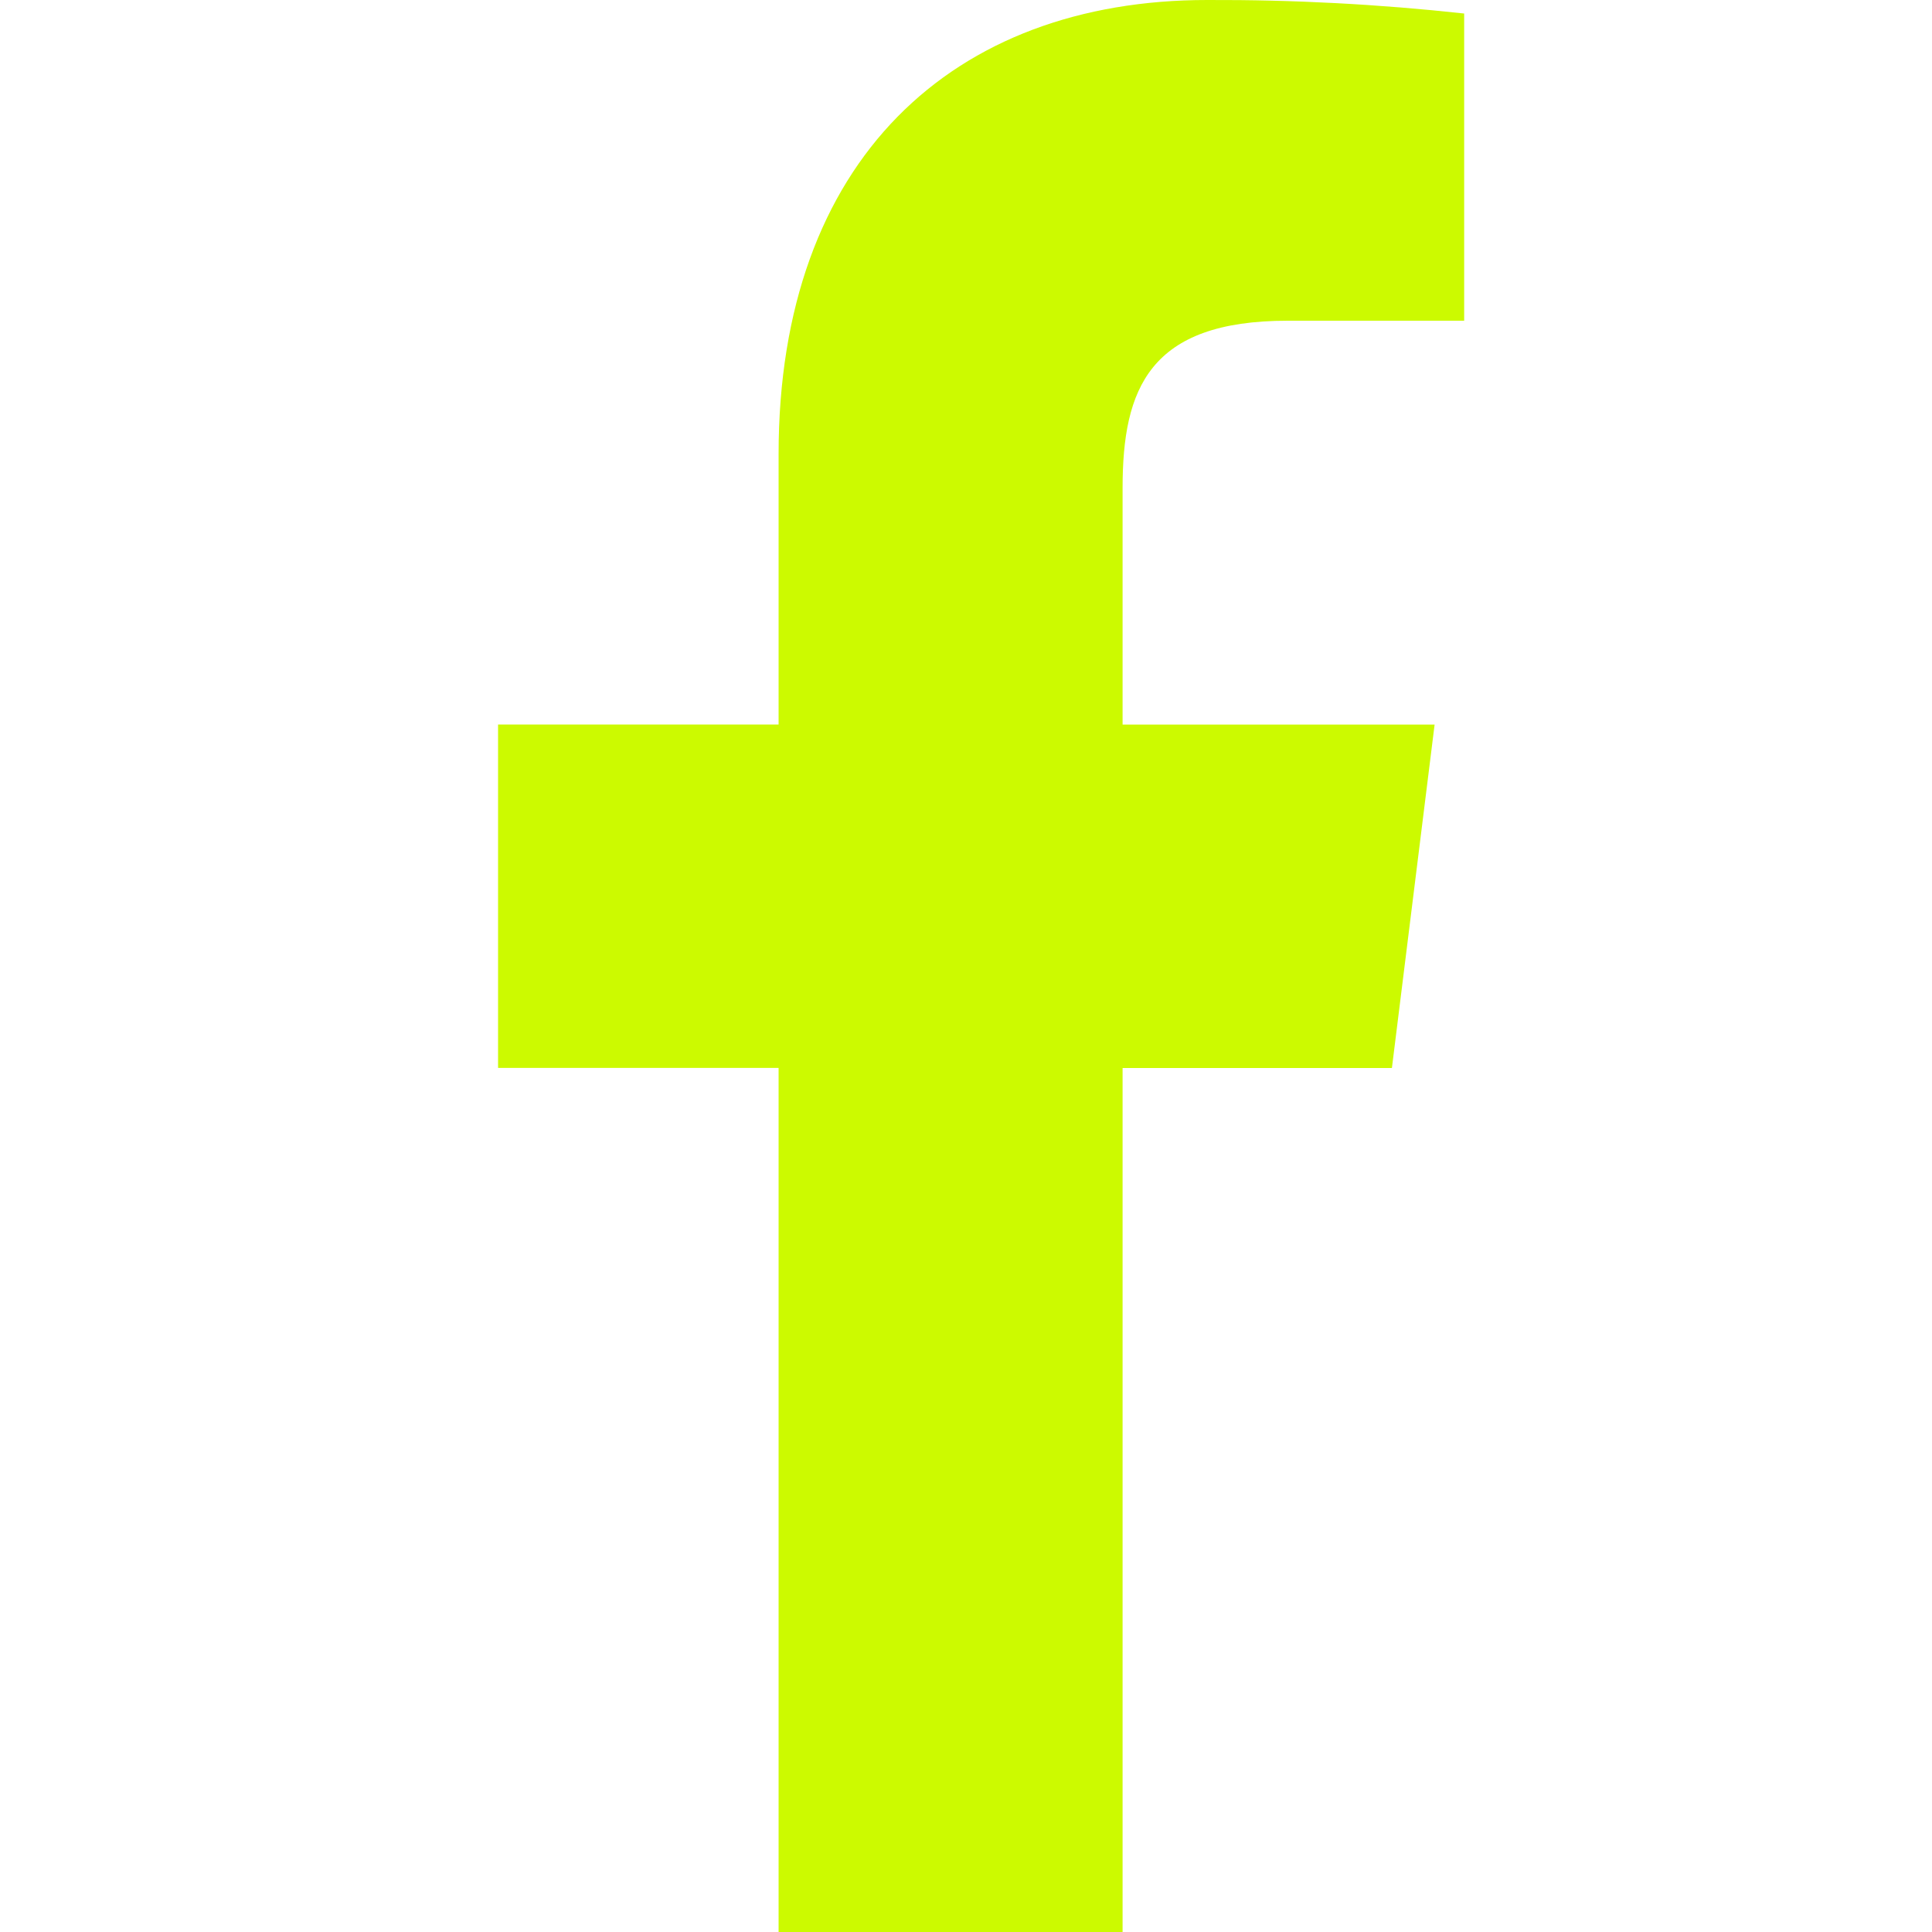
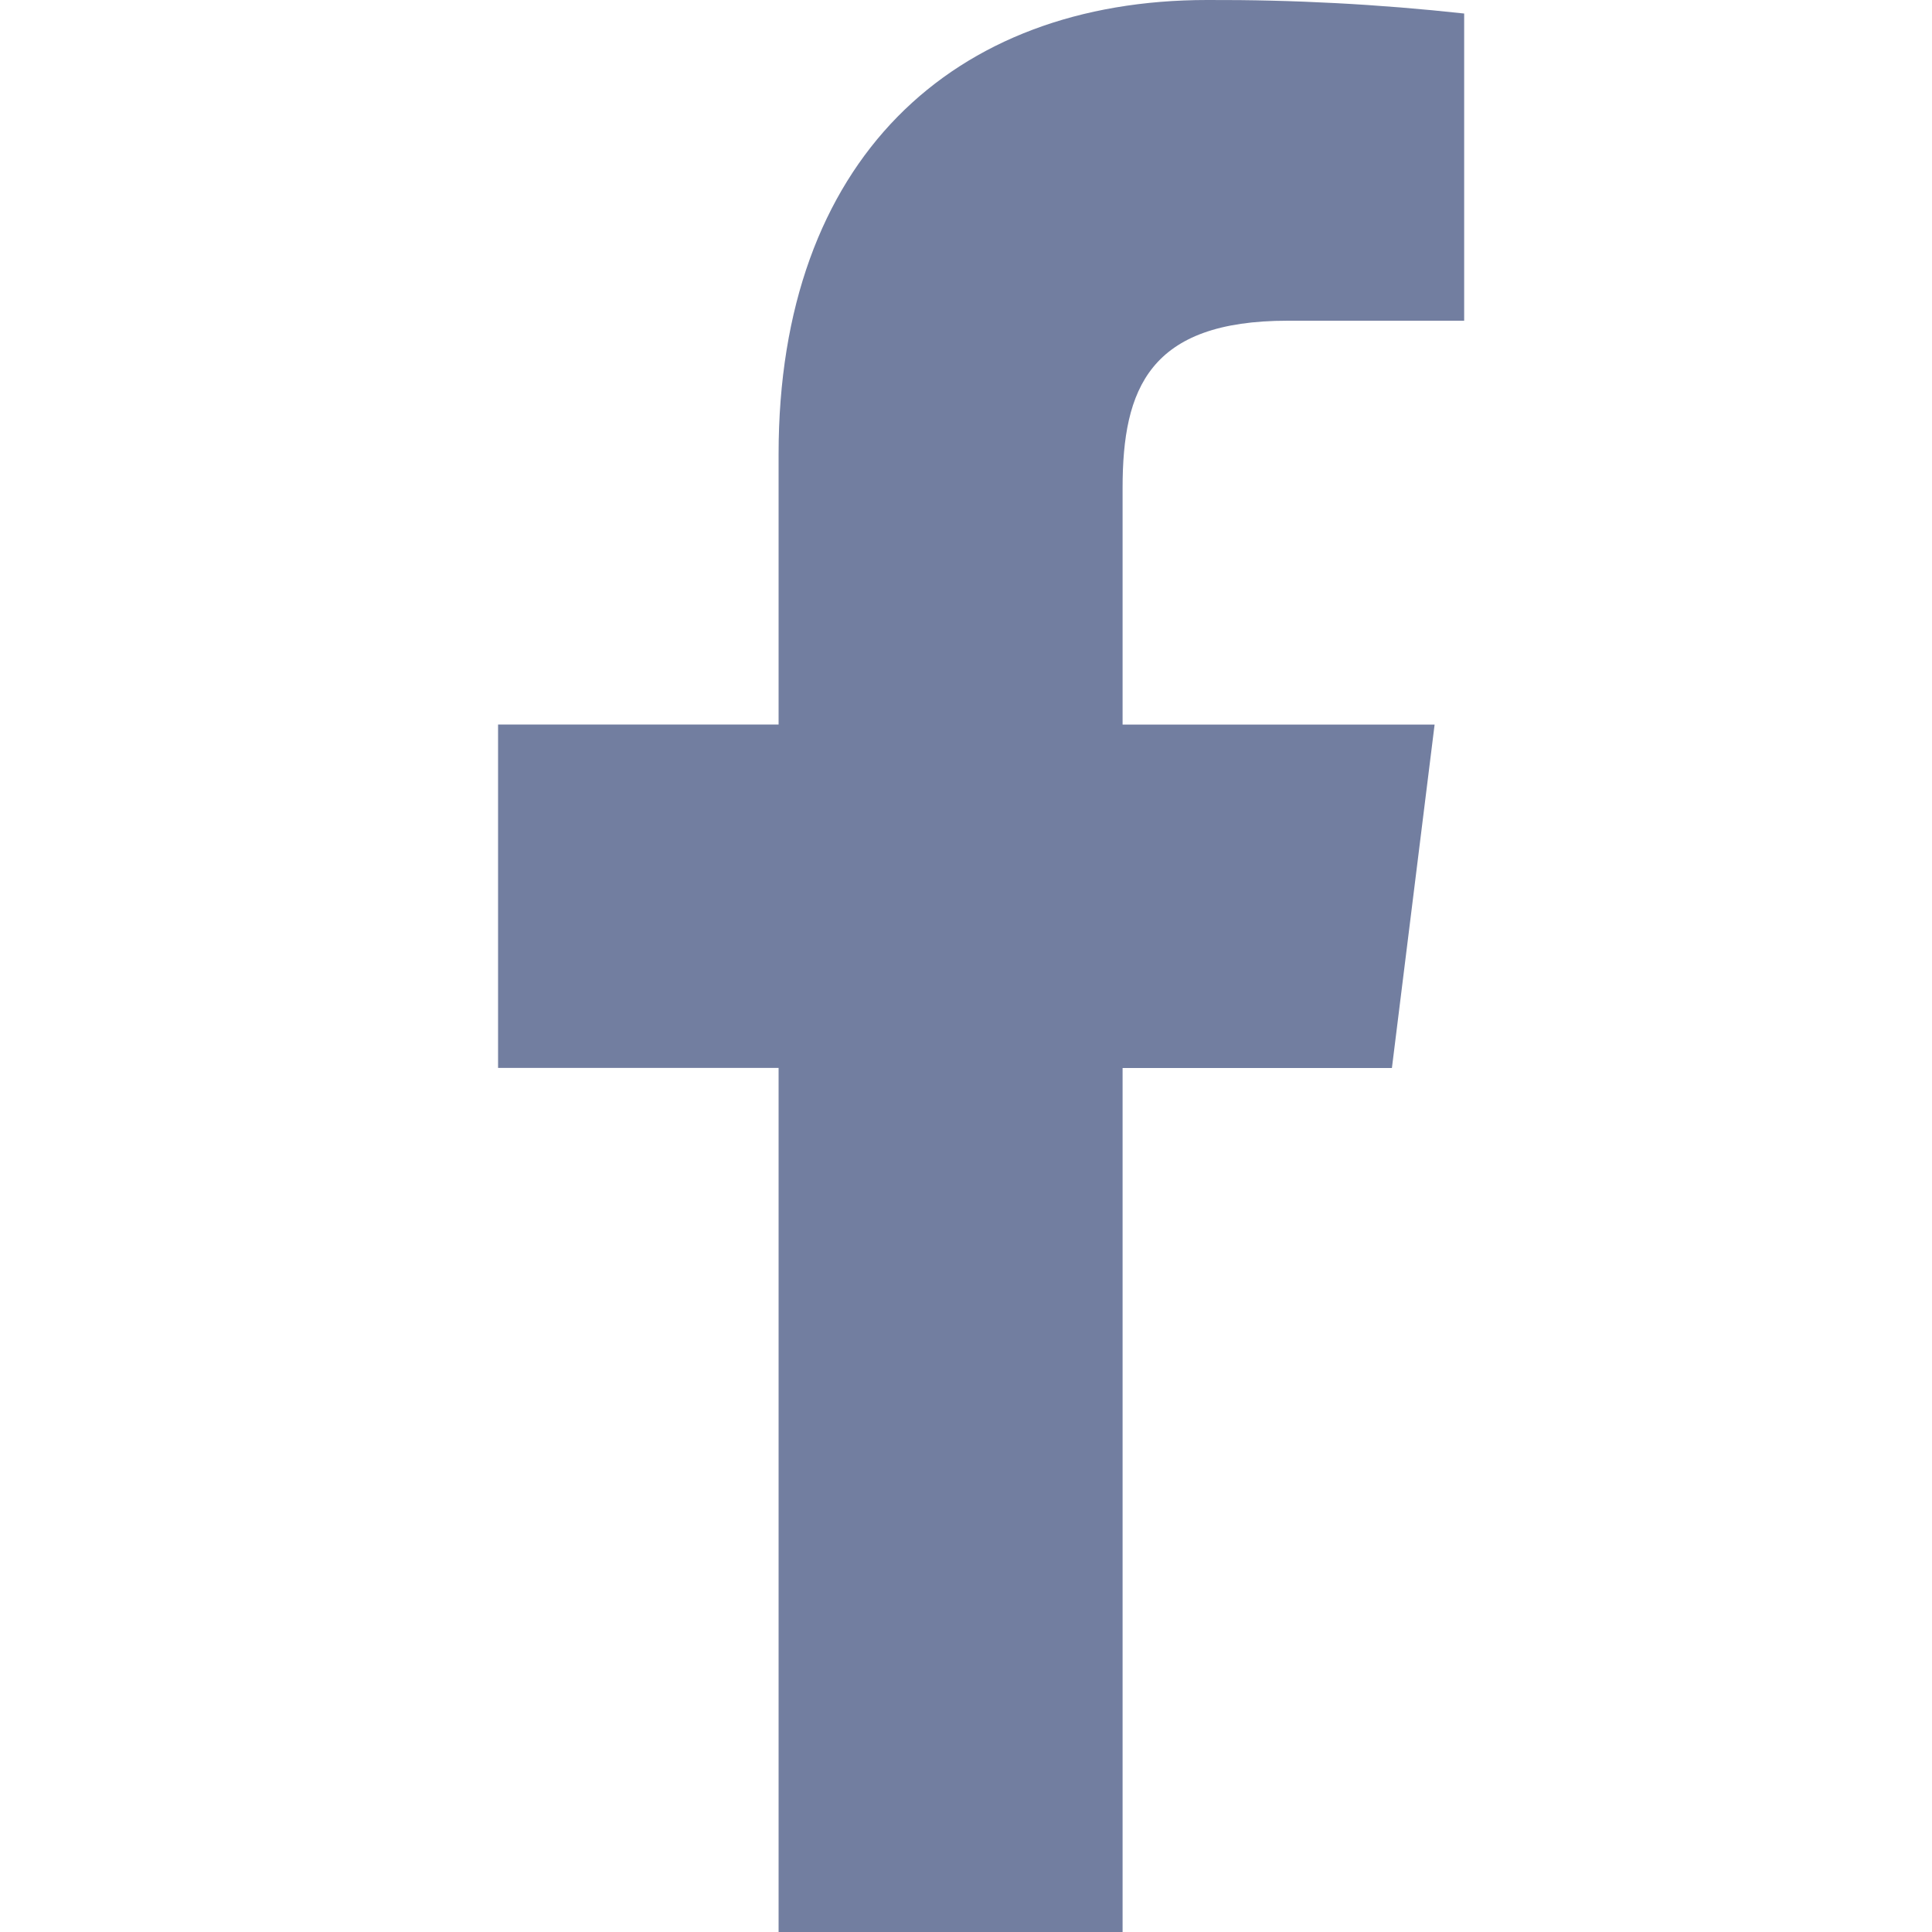
<svg xmlns="http://www.w3.org/2000/svg" width="20" height="20" fill="none">
  <g clip-path="url(#a)">
-     <path fill="#ccfa00" d="M13.33 3.32h1.827V.14a23.576 23.576 0 0 0-2.66-.14C9.864 0 8.06 1.656 8.06 4.7v2.8H5.156v3.555H8.06V20h3.561v-8.944h2.788l.442-3.555h-3.23V5.05c0-1.027.277-1.73 1.709-1.73Z" />
+     <path fill="#727ea0" d="M13.33 3.32h1.827V.14a23.576 23.576 0 0 0-2.66-.14C9.864 0 8.06 1.656 8.06 4.7v2.8H5.156v3.555H8.06V20h3.561v-8.944h2.788l.442-3.555h-3.23V5.05c0-1.027.277-1.73 1.709-1.73Z" />
  </g>
  <defs>
    <clipPath id="a">
-       <path fill="#ccfa00" d="M0 0h20v20H0z" />
+       <path fill="#727ea0" d="M0 0h20v20H0z" />
    </clipPath>
  </defs>
</svg>
